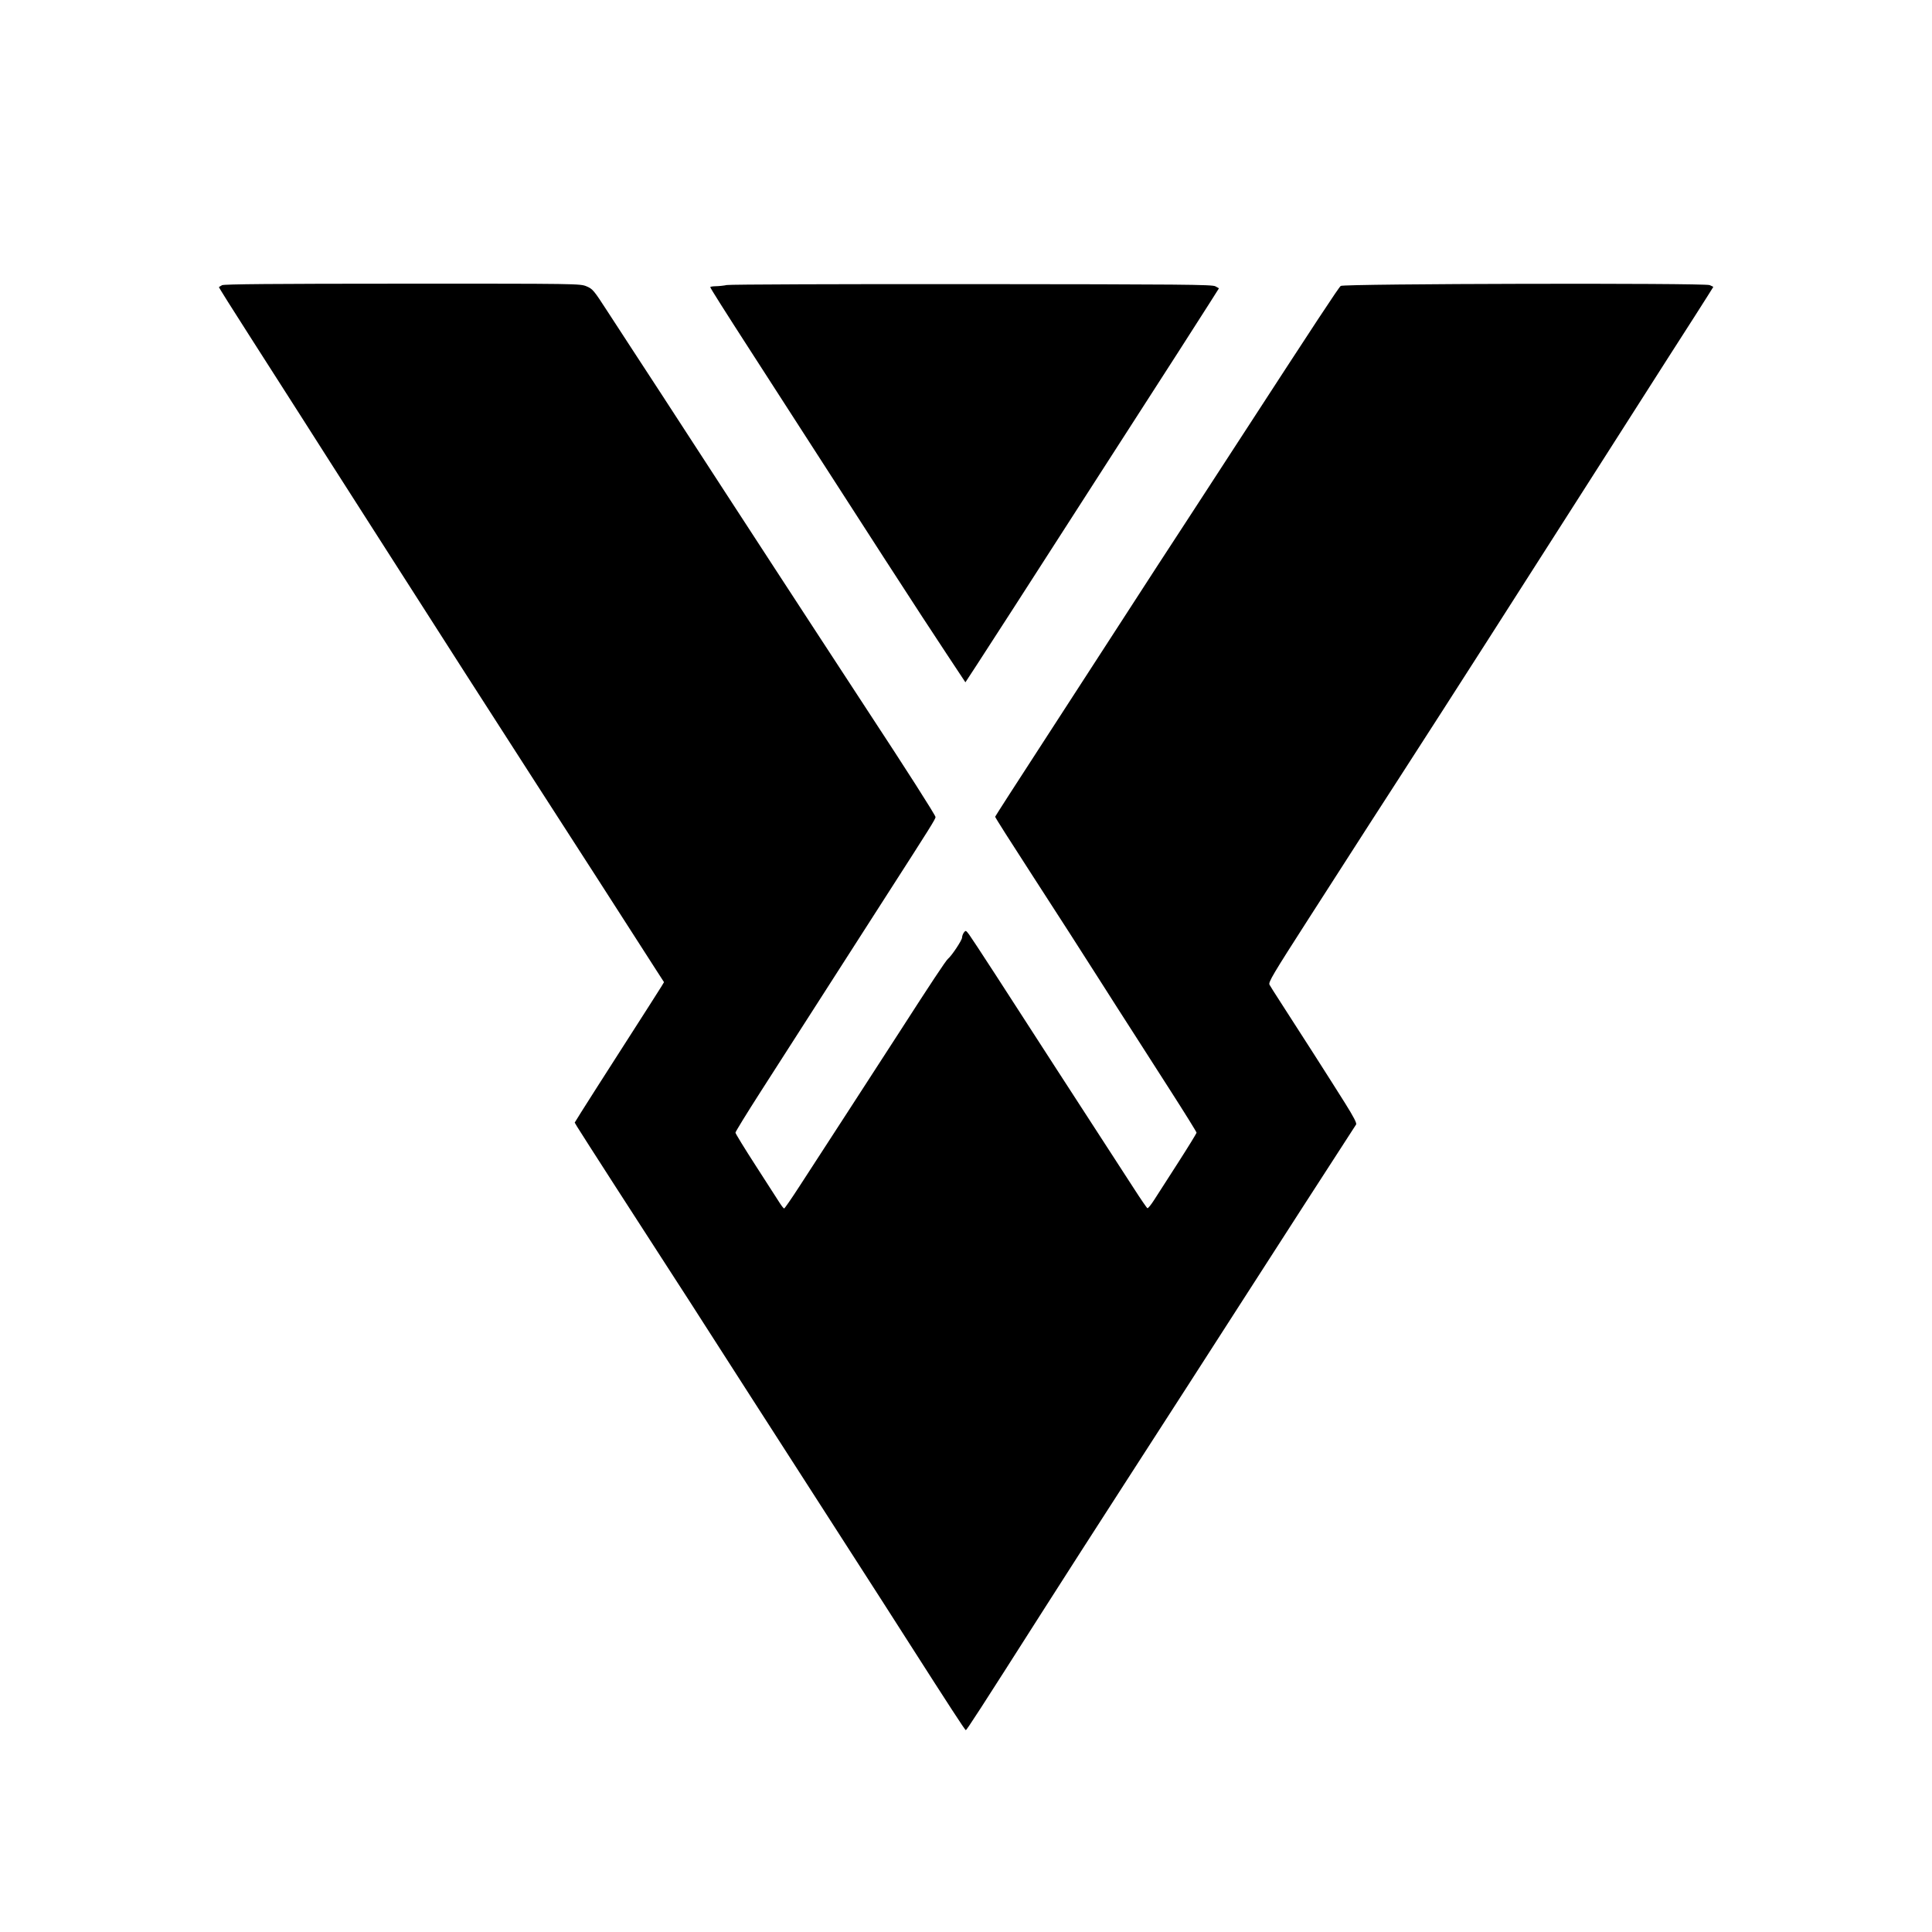
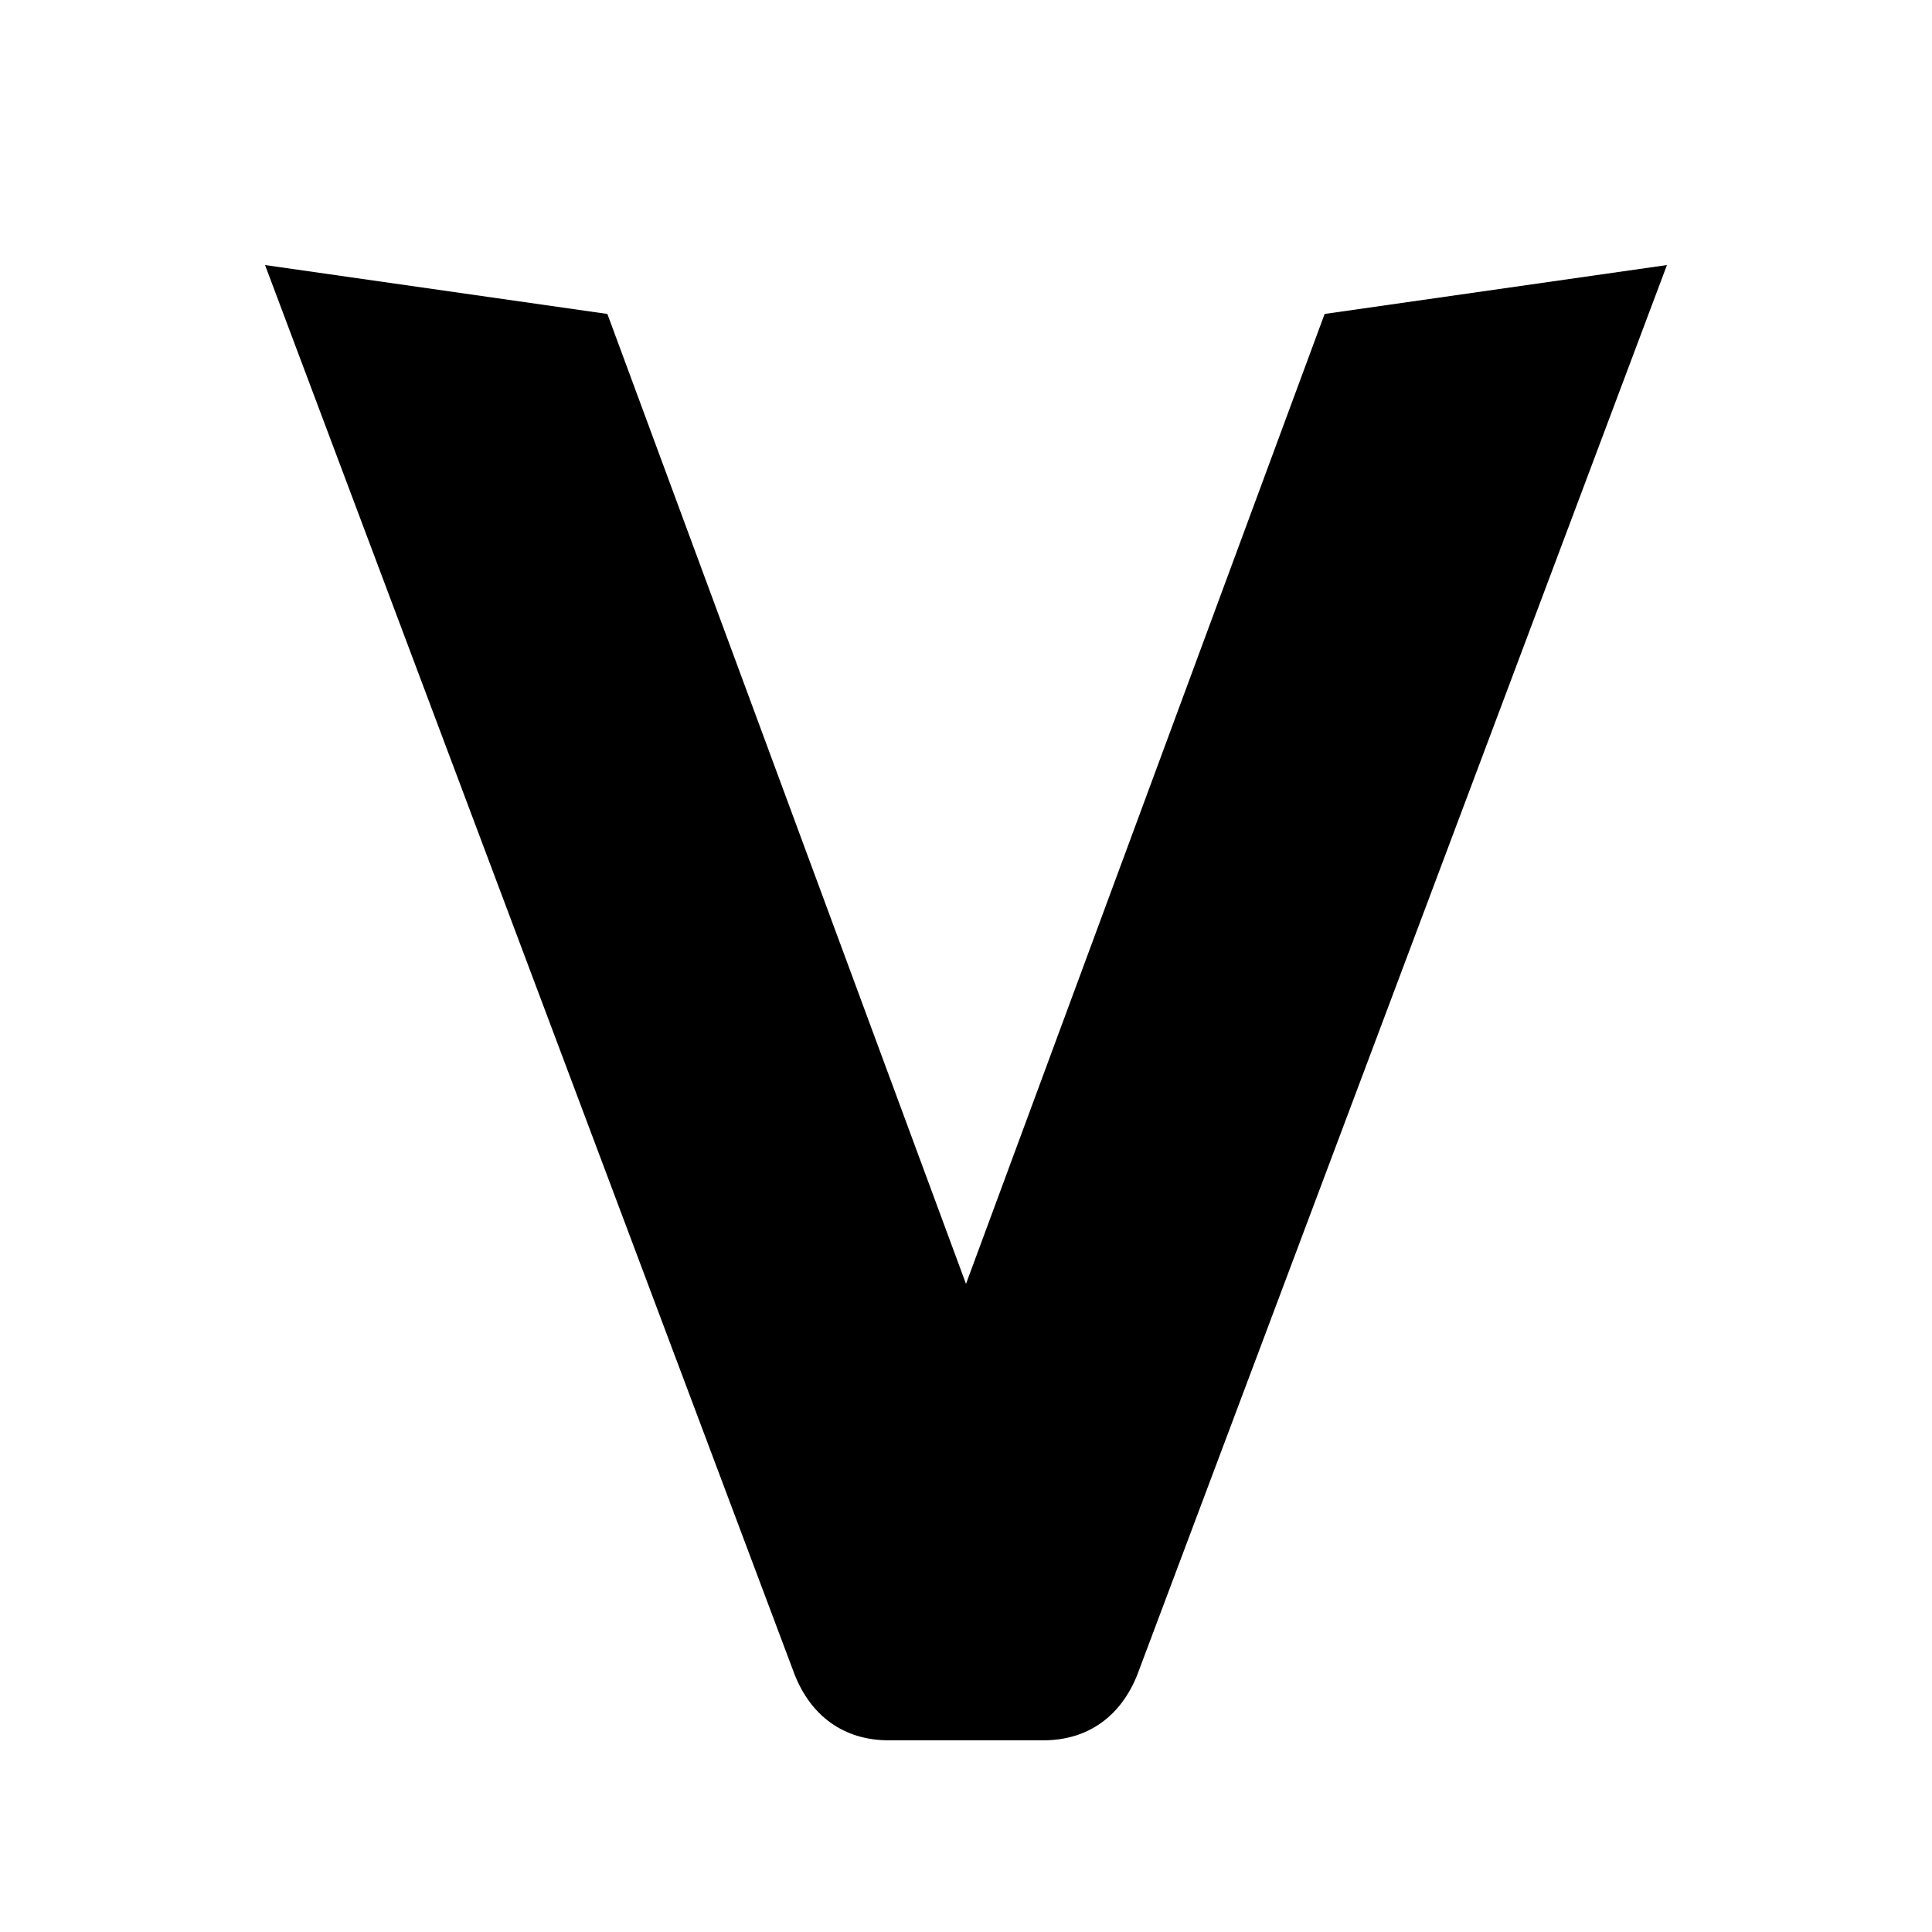
- <svg xmlns="http://www.w3.org/2000/svg" width="512" height="512" viewBox="0 0 1254 1254" fill="none">
-   <path d="M65.500 113.178 C 64.400 113.792,63.344 114.422,63.153 114.577 C 62.963 114.733,73.587 131.654,86.762 152.180 C 99.937 172.706,117.582 200.300,125.973 213.500 C 134.364 226.700,143.686 241.325,146.688 246.000 C 149.691 250.675,156.884 261.925,162.672 271.000 C 168.461 280.075,175.798 291.550,178.976 296.500 C 182.155 301.450,188.346 311.125,192.732 318.000 C 225.022 368.603,274.209 445.289,304.016 491.500 C 340.272 547.710,362.806 582.712,375.478 602.500 C 382.522 613.500,390.714 626.256,393.684 630.848 L 399.082 639.195 397.195 642.348 C 396.157 644.081,383.178 664.400,368.354 687.500 C 353.529 710.600,339.212 733.029,336.539 737.342 L 331.678 745.185 333.539 748.342 C 335.680 751.977,385.028 828.646,406.694 862.000 C 414.732 874.375,424.952 890.248,429.405 897.273 C 433.857 904.298,449.744 929.048,464.708 952.273 C 487.202 987.183,517.550 1034.374,563.248 1105.500 C 566.782 1111.000,576.575 1126.300,585.011 1139.500 C 613.690 1184.374,626.137 1203.500,626.819 1203.736 C 627.415 1203.942,637.002 1189.111,686.066 1112.087 C 699.758 1090.592,726.504 1048.949,746.493 1018.000 C 774.424 974.757,819.945 904.089,832.809 884.000 C 848.398 859.655,915.910 754.998,921.410 746.650 C 922.057 745.668,919.626 740.963,913.006 730.384 C 903.551 715.275,874.901 670.446,863.457 652.855 C 860.006 647.550,856.678 642.268,856.063 641.117 C 855.073 639.269,858.520 633.454,885.615 591.262 C 931.568 519.704,940.188 506.311,954.003 485.000 C 960.956 474.275,975.878 451.100,987.164 433.500 C 998.449 415.900,1013.455 392.500,1020.511 381.500 C 1027.566 370.500,1043.093 346.200,1055.015 327.500 C 1066.937 308.800,1081.317 286.300,1086.972 277.500 C 1092.626 268.700,1103.116 252.275,1110.282 241.000 C 1125.154 217.601,1154.119 172.223,1157.516 167.000 C 1164.700 155.957,1191.000 114.723,1191.000 114.503 C 1191.000 114.360,1189.762 113.731,1188.250 113.106 C 1184.141 111.406,911.895 112.012,909.832 113.725 C 908.076 115.182,891.611 140.192,832.500 231.187 C 822.050 247.274,810.350 265.274,806.500 271.189 C 802.650 277.103,795.904 287.467,791.509 294.221 C 787.114 300.974,777.935 315.050,771.112 325.500 C 764.289 335.950,750.154 357.775,739.700 374.000 C 729.246 390.225,704.562 428.323,684.847 458.662 C 665.131 489.000,649.000 514.059,649.000 514.348 C 649.000 514.910,660.616 533.208,677.981 560.000 C 695.410 586.891,716.961 620.421,727.471 637.000 C 732.876 645.525,739.188 655.425,741.499 659.000 C 743.809 662.575,749.296 671.125,753.693 678.000 C 758.089 684.875,770.532 704.293,781.343 721.151 C 792.154 738.008,801.000 752.244,801.000 752.785 C 801.000 753.326,794.675 763.608,786.946 775.634 C 779.216 787.660,771.072 800.335,768.848 803.801 C 766.625 807.266,764.415 809.966,763.938 809.801 C 763.461 809.635,758.667 802.634,753.285 794.243 C 747.903 785.851,736.236 767.851,727.359 754.243 C 718.481 740.634,704.118 718.475,695.442 705.000 C 658.720 647.970,631.639 606.280,629.306 603.191 C 626.962 600.085,626.723 599.993,625.436 601.691 C 624.681 602.686,624.049 604.422,624.032 605.550 C 624.001 607.555,616.140 619.392,613.354 621.629 C 611.846 622.840,600.154 640.479,577.171 676.218 C 569.289 688.473,551.435 716.050,537.495 737.500 C 523.555 758.950,507.278 784.031,501.324 793.236 C 495.371 802.441,490.168 809.978,489.763 809.986 C 489.357 809.994,487.822 808.087,486.352 805.750 C 484.881 803.413,476.775 790.820,468.339 777.766 C 459.903 764.712,453.004 753.462,453.008 752.766 C 453.013 752.070,461.523 738.225,471.919 722.000 C 513.207 657.562,544.485 608.802,566.856 574.000 C 600.601 521.504,604.000 516.067,604.000 514.580 C 604.000 513.263,581.762 478.429,552.238 433.500 C 543.926 420.850,527.463 395.650,515.654 377.500 C 503.845 359.350,489.464 337.300,483.695 328.500 C 477.926 319.700,460.934 293.600,445.935 270.500 C 403.963 205.858,382.947 173.559,374.875 161.289 C 370.819 155.123,362.550 142.428,356.500 133.079 C 346.062 116.949,345.251 115.976,340.617 114.040 C 335.782 112.020,334.389 112.000,201.617 112.030 C 104.747 112.052,66.945 112.371,65.500 113.178 M446.500 113.048 C 444.300 113.508,440.587 113.911,438.250 113.942 C 435.913 113.974,434.000 114.286,434.000 114.636 C 434.000 115.346,444.308 131.659,465.509 164.500 C 473.320 176.600,490.871 203.825,504.512 225.000 C 534.837 272.075,558.395 308.611,565.883 320.178 C 589.924 357.319,600.324 373.266,612.523 391.692 L 626.553 412.884 634.863 400.192 C 642.854 387.990,670.599 344.921,727.000 257.171 C 741.575 234.494,756.480 211.342,760.122 205.720 C 770.985 188.954,804.140 137.290,811.278 126.006 L 817.917 115.512 815.208 114.006 C 812.827 112.682,790.668 112.483,631.500 112.356 C 531.950 112.276,448.700 112.588,446.500 113.048" transform="translate(627 627) scale(.86) translate(-627 -627)" fill="#000" fill-rule="evenodd" />
+ <svg xmlns="http://www.w3.org/2000/svg" width="512" height="512" viewBox="0 0 512 512">
+   <path d="M84 84 168 96 256 334 344 96 428 84 298 430c-4 10-12 16-23 16h-38c-11 0-19-6-23-16Z" fill="#000" transform="translate(256 256) scale(1.08) translate(-256 -256)" />
</svg>
